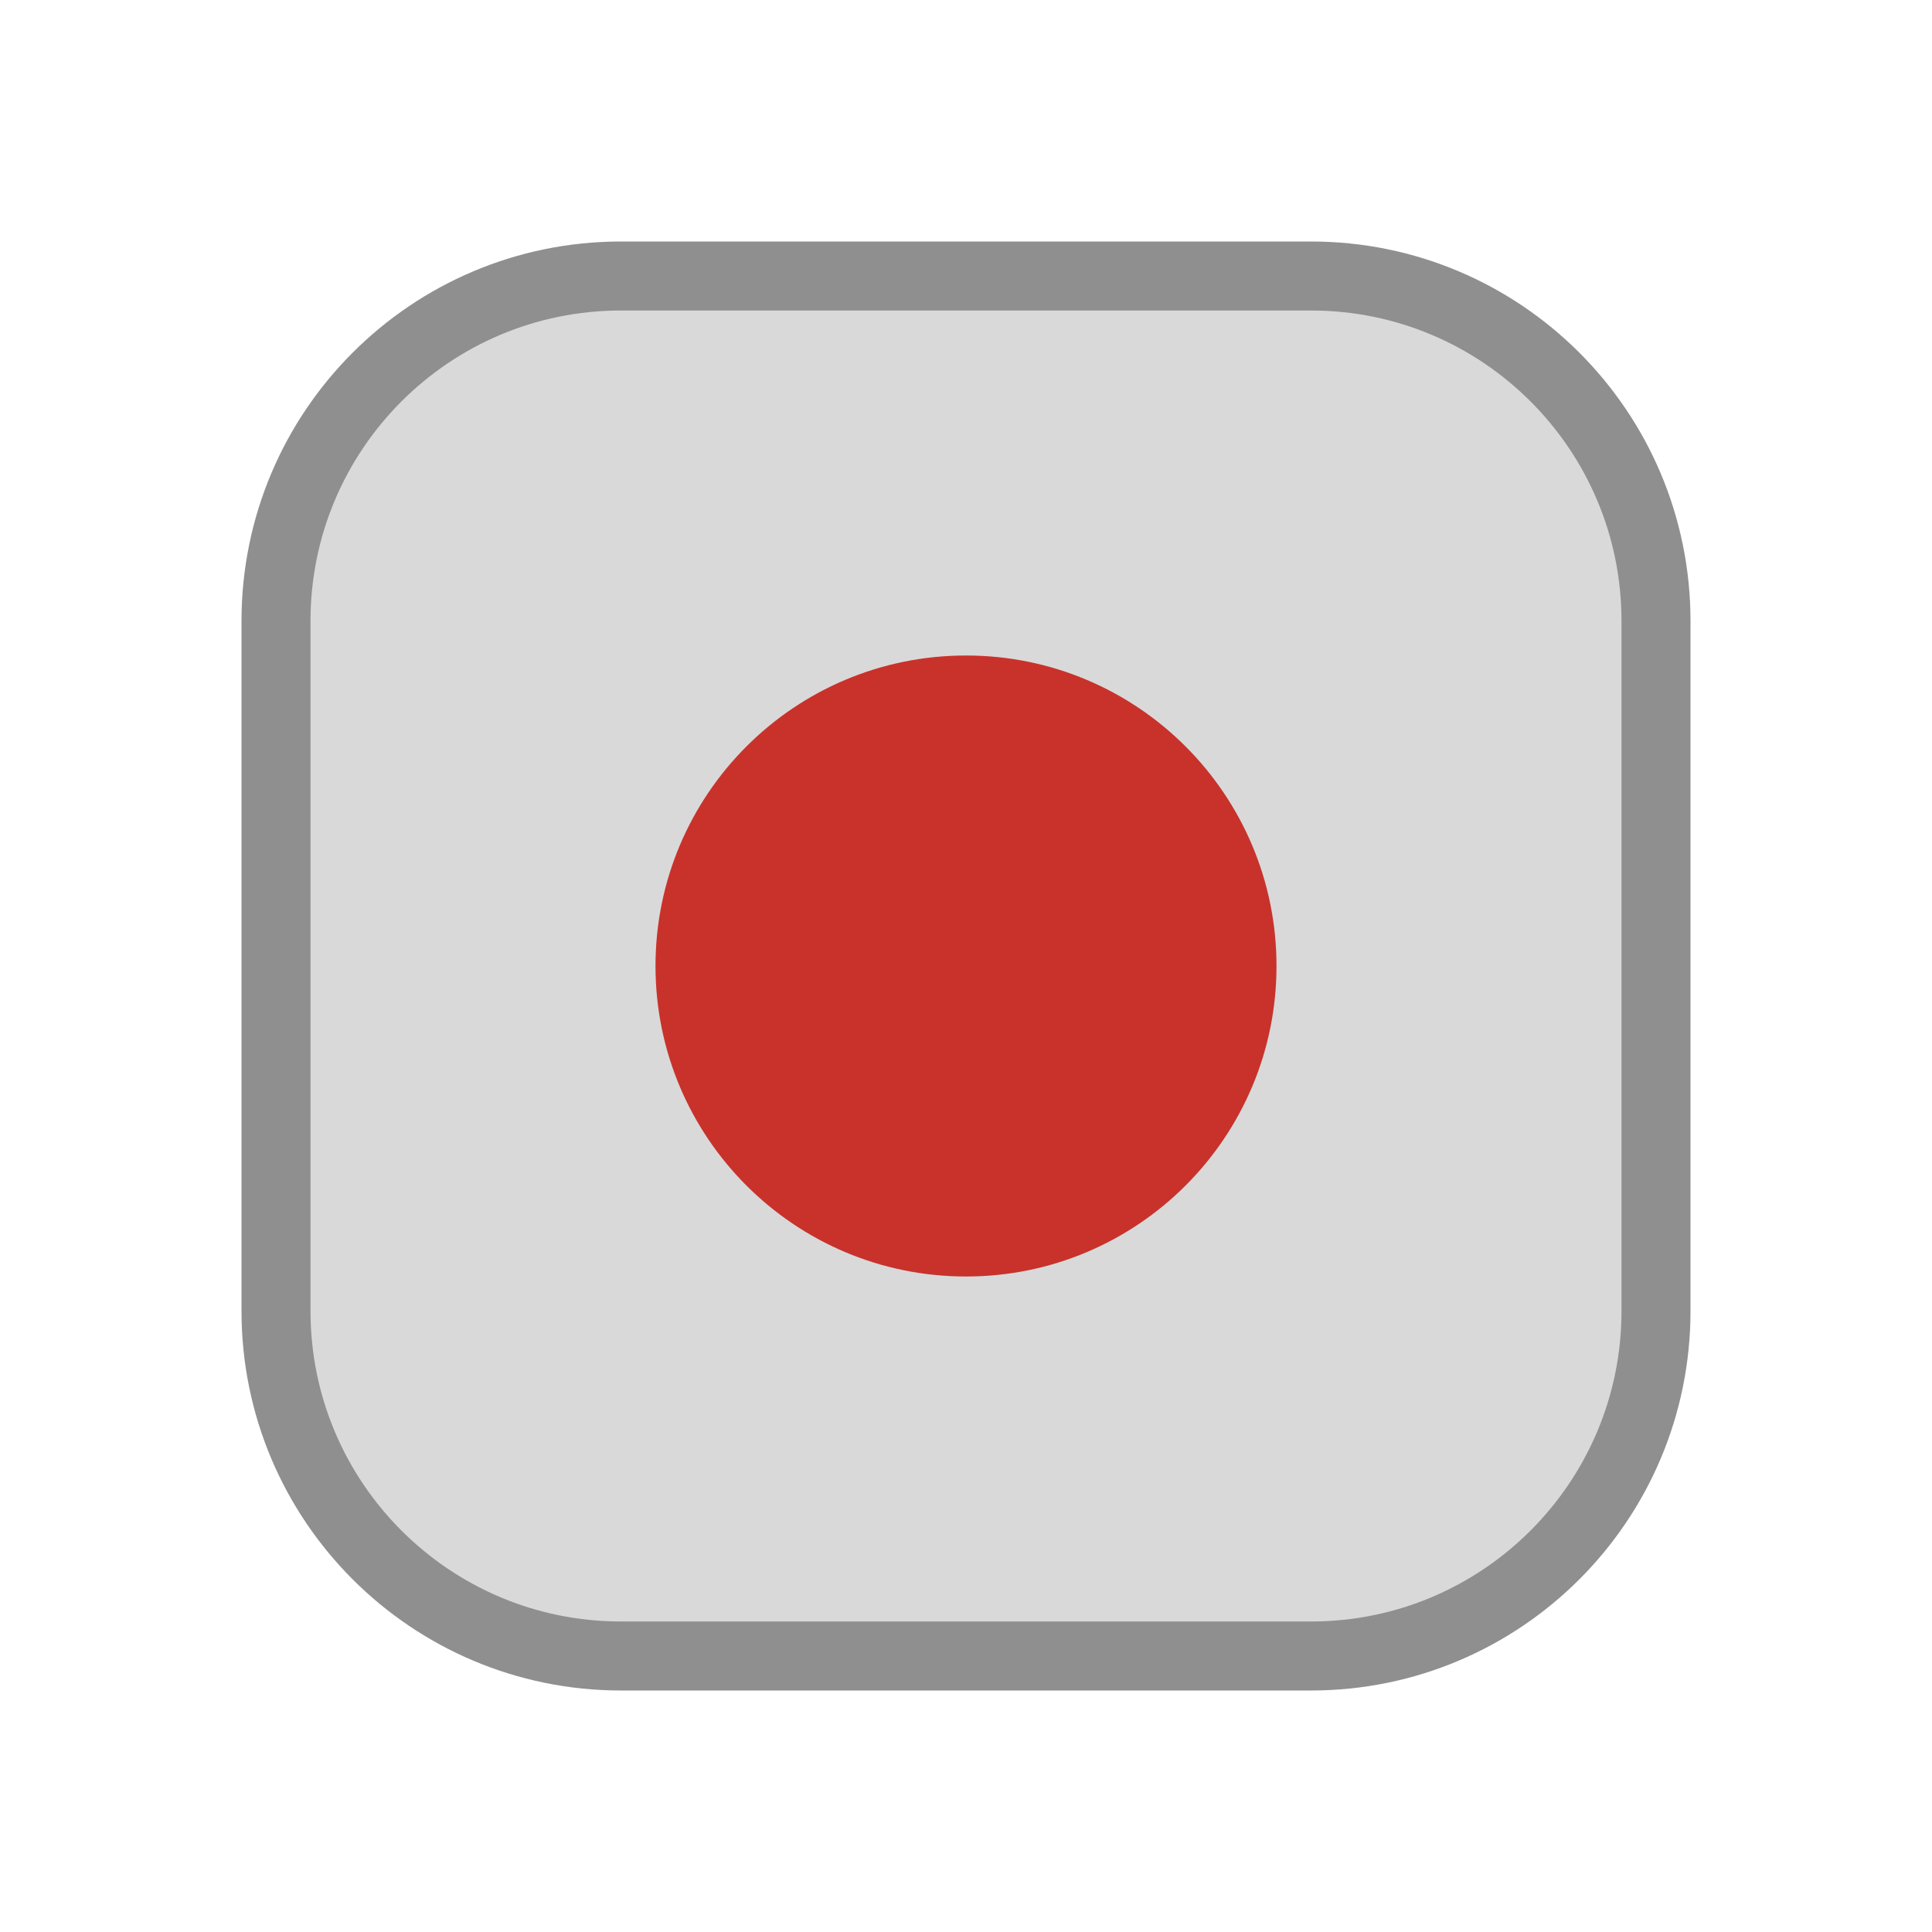
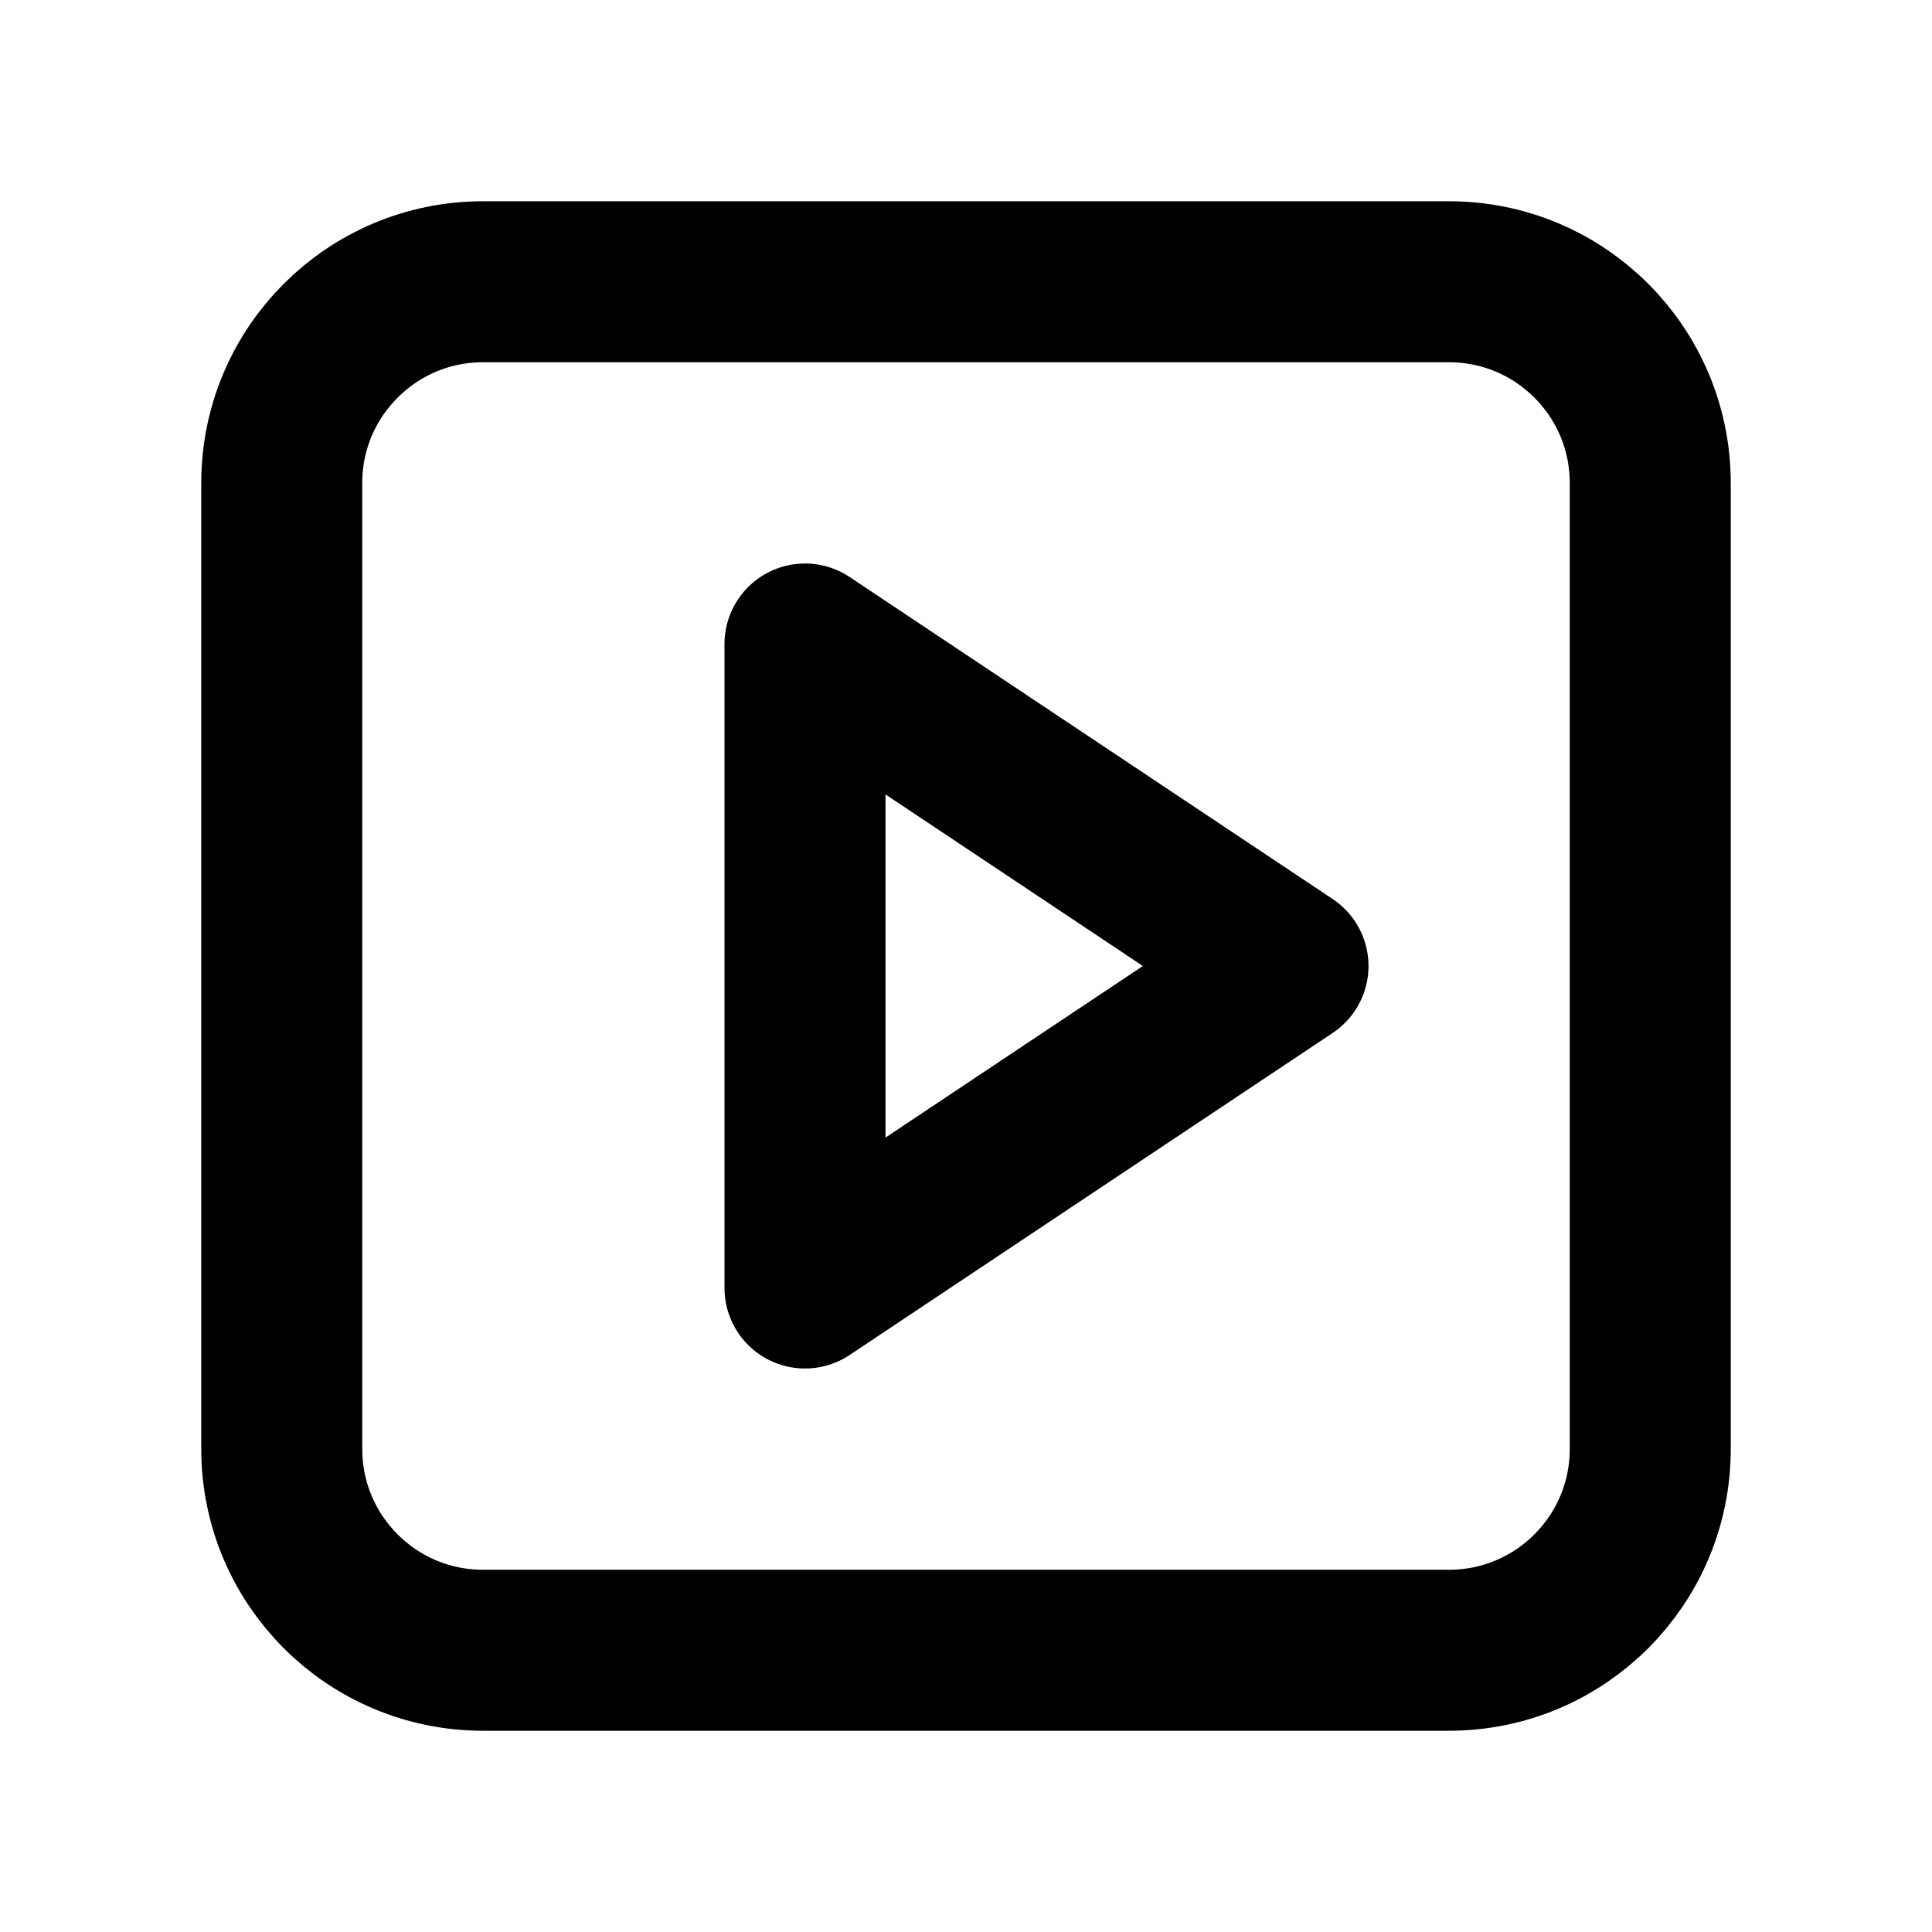
- <svg xmlns="http://www.w3.org/2000/svg" version="1.1" viewBox="0 0 28 28" fill="none">
-   <rect x="4" y="4" width="20" height="20" rx="5" fill="#d9d9d9" stroke="#8f8f8f" stroke-width="1" />
-   <circle cx="14" cy="14" r="4.5" fill="#c8322b" />
+ <svg xmlns="http://www.w3.org/2000/svg" viewBox="0 0 24 24" fill="none" stroke="currentColor" stroke-width="2" stroke-linecap="round" stroke-linejoin="round">
+   <rect x="3.5" y="3.5" width="17" height="17" rx="2.5" />
+   <path d="m10 8 6 4-6 4Z" />
</svg>
